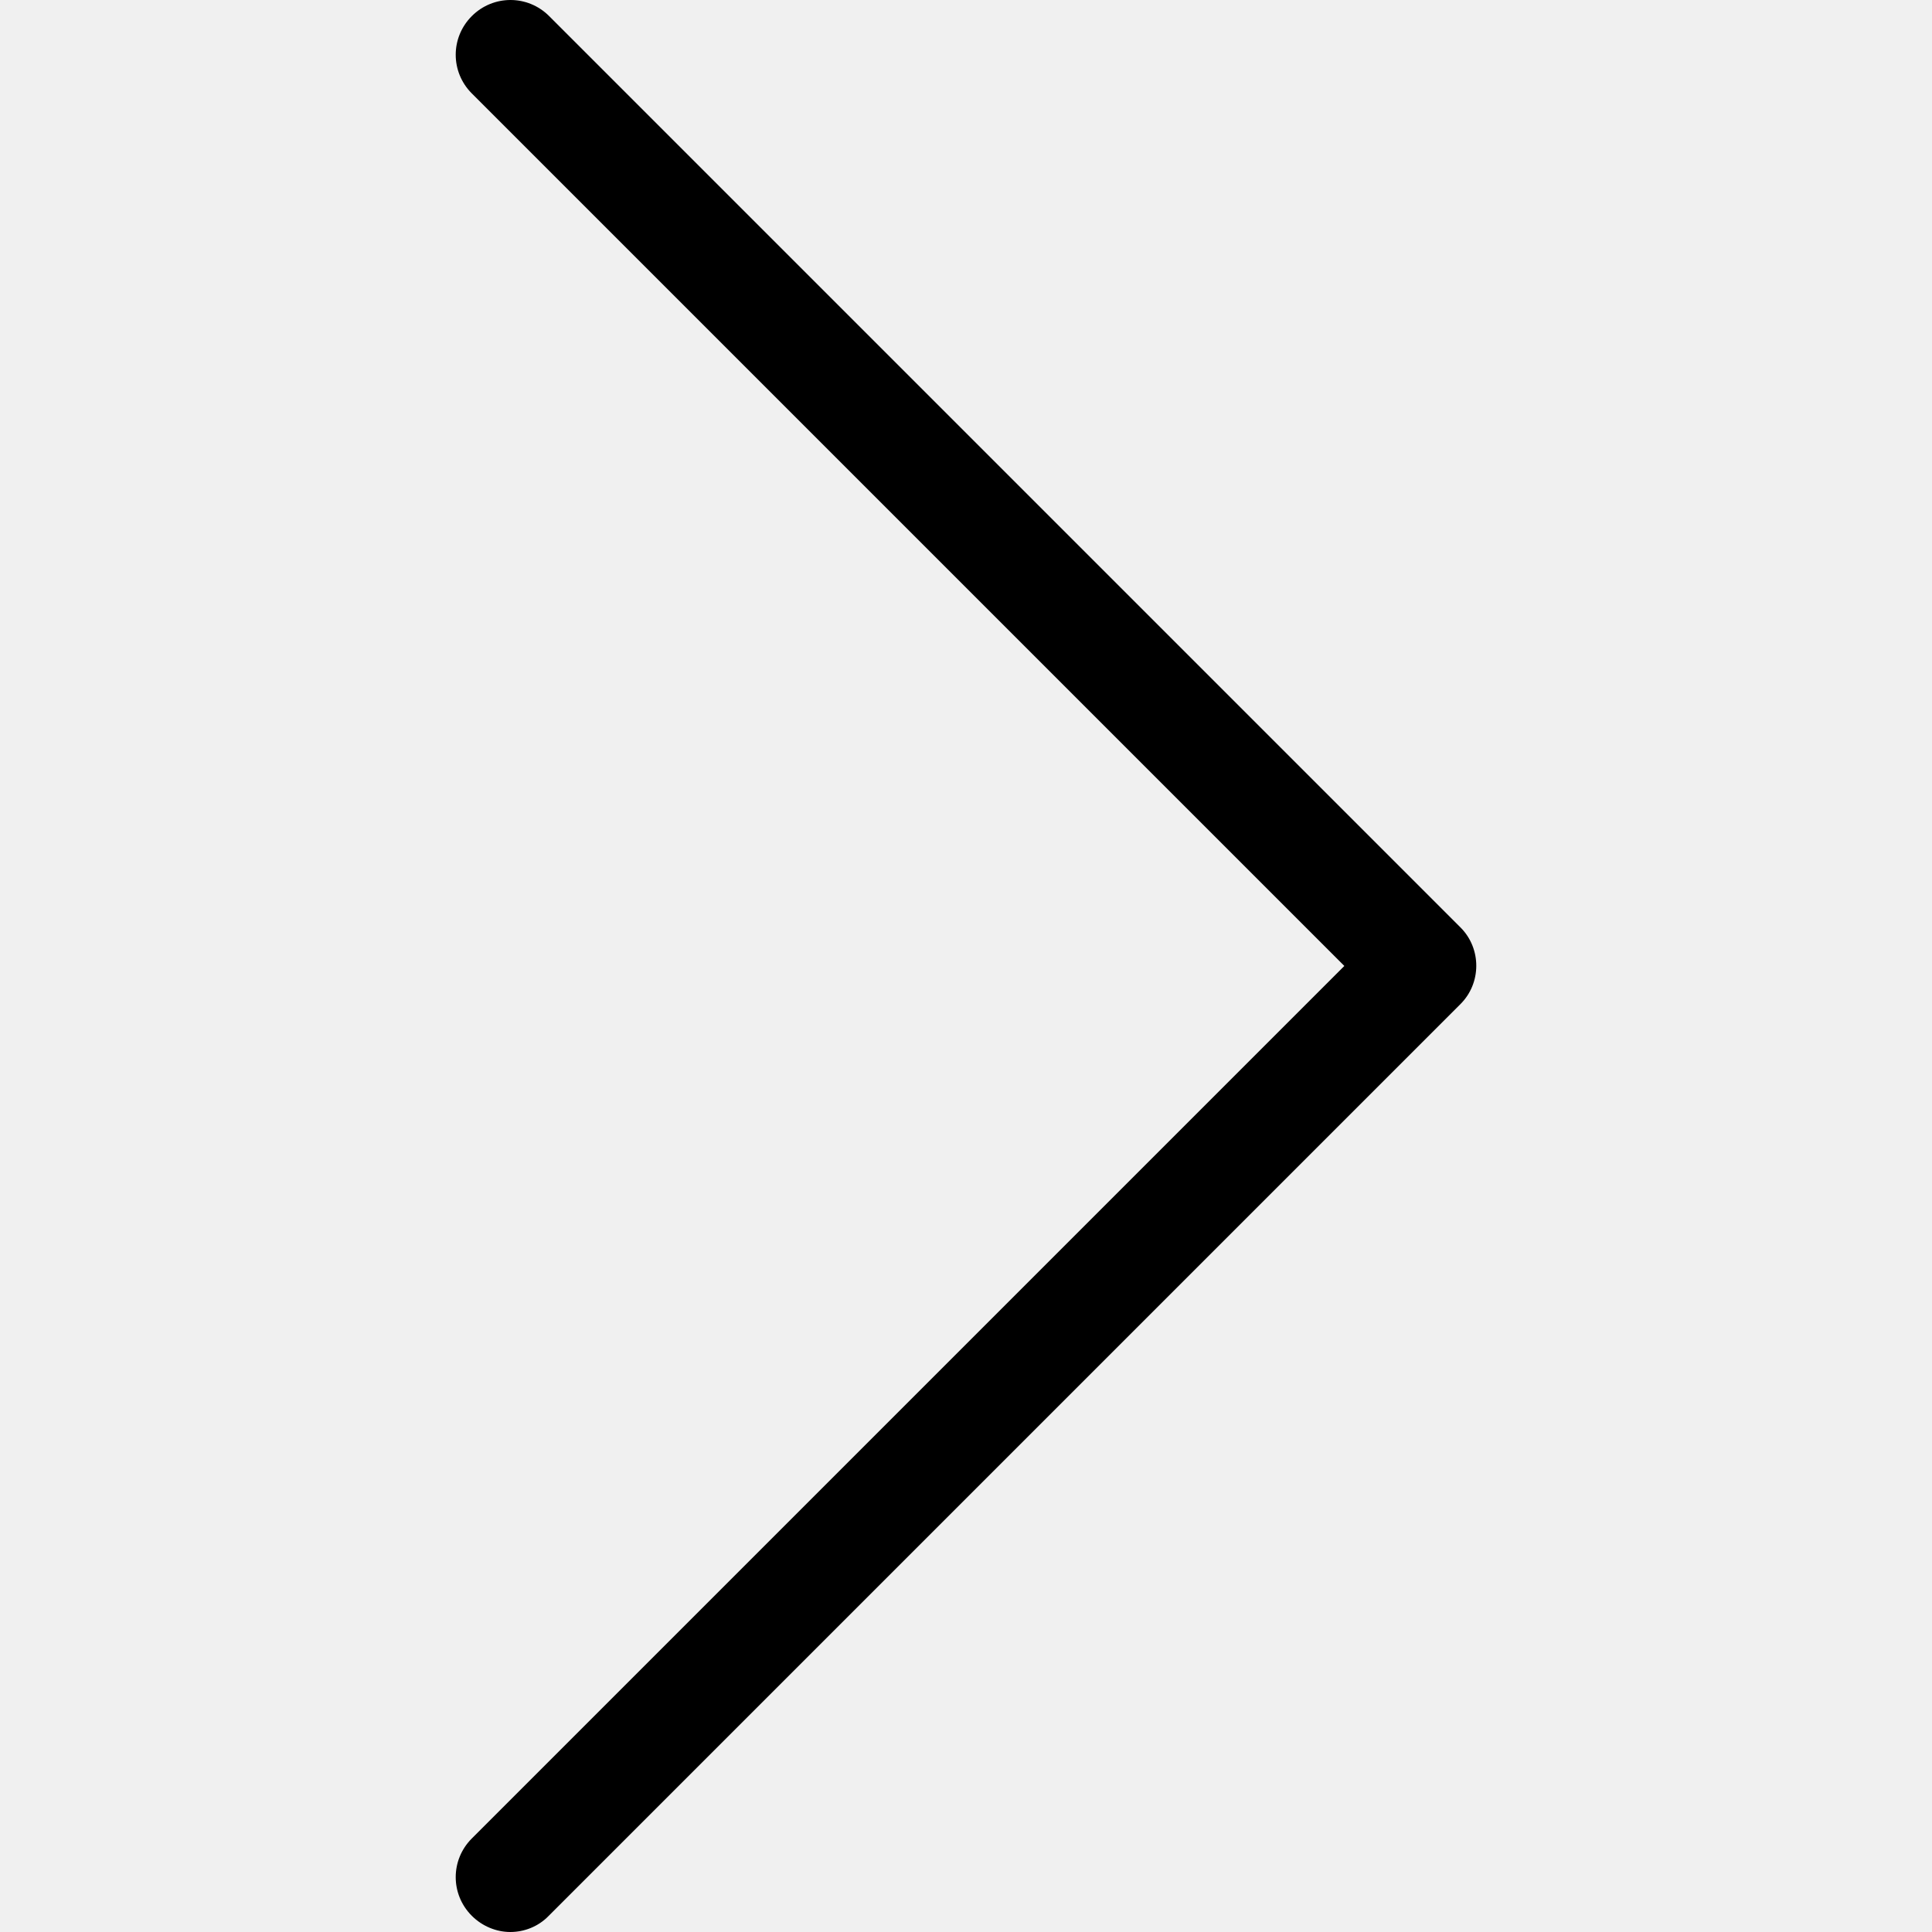
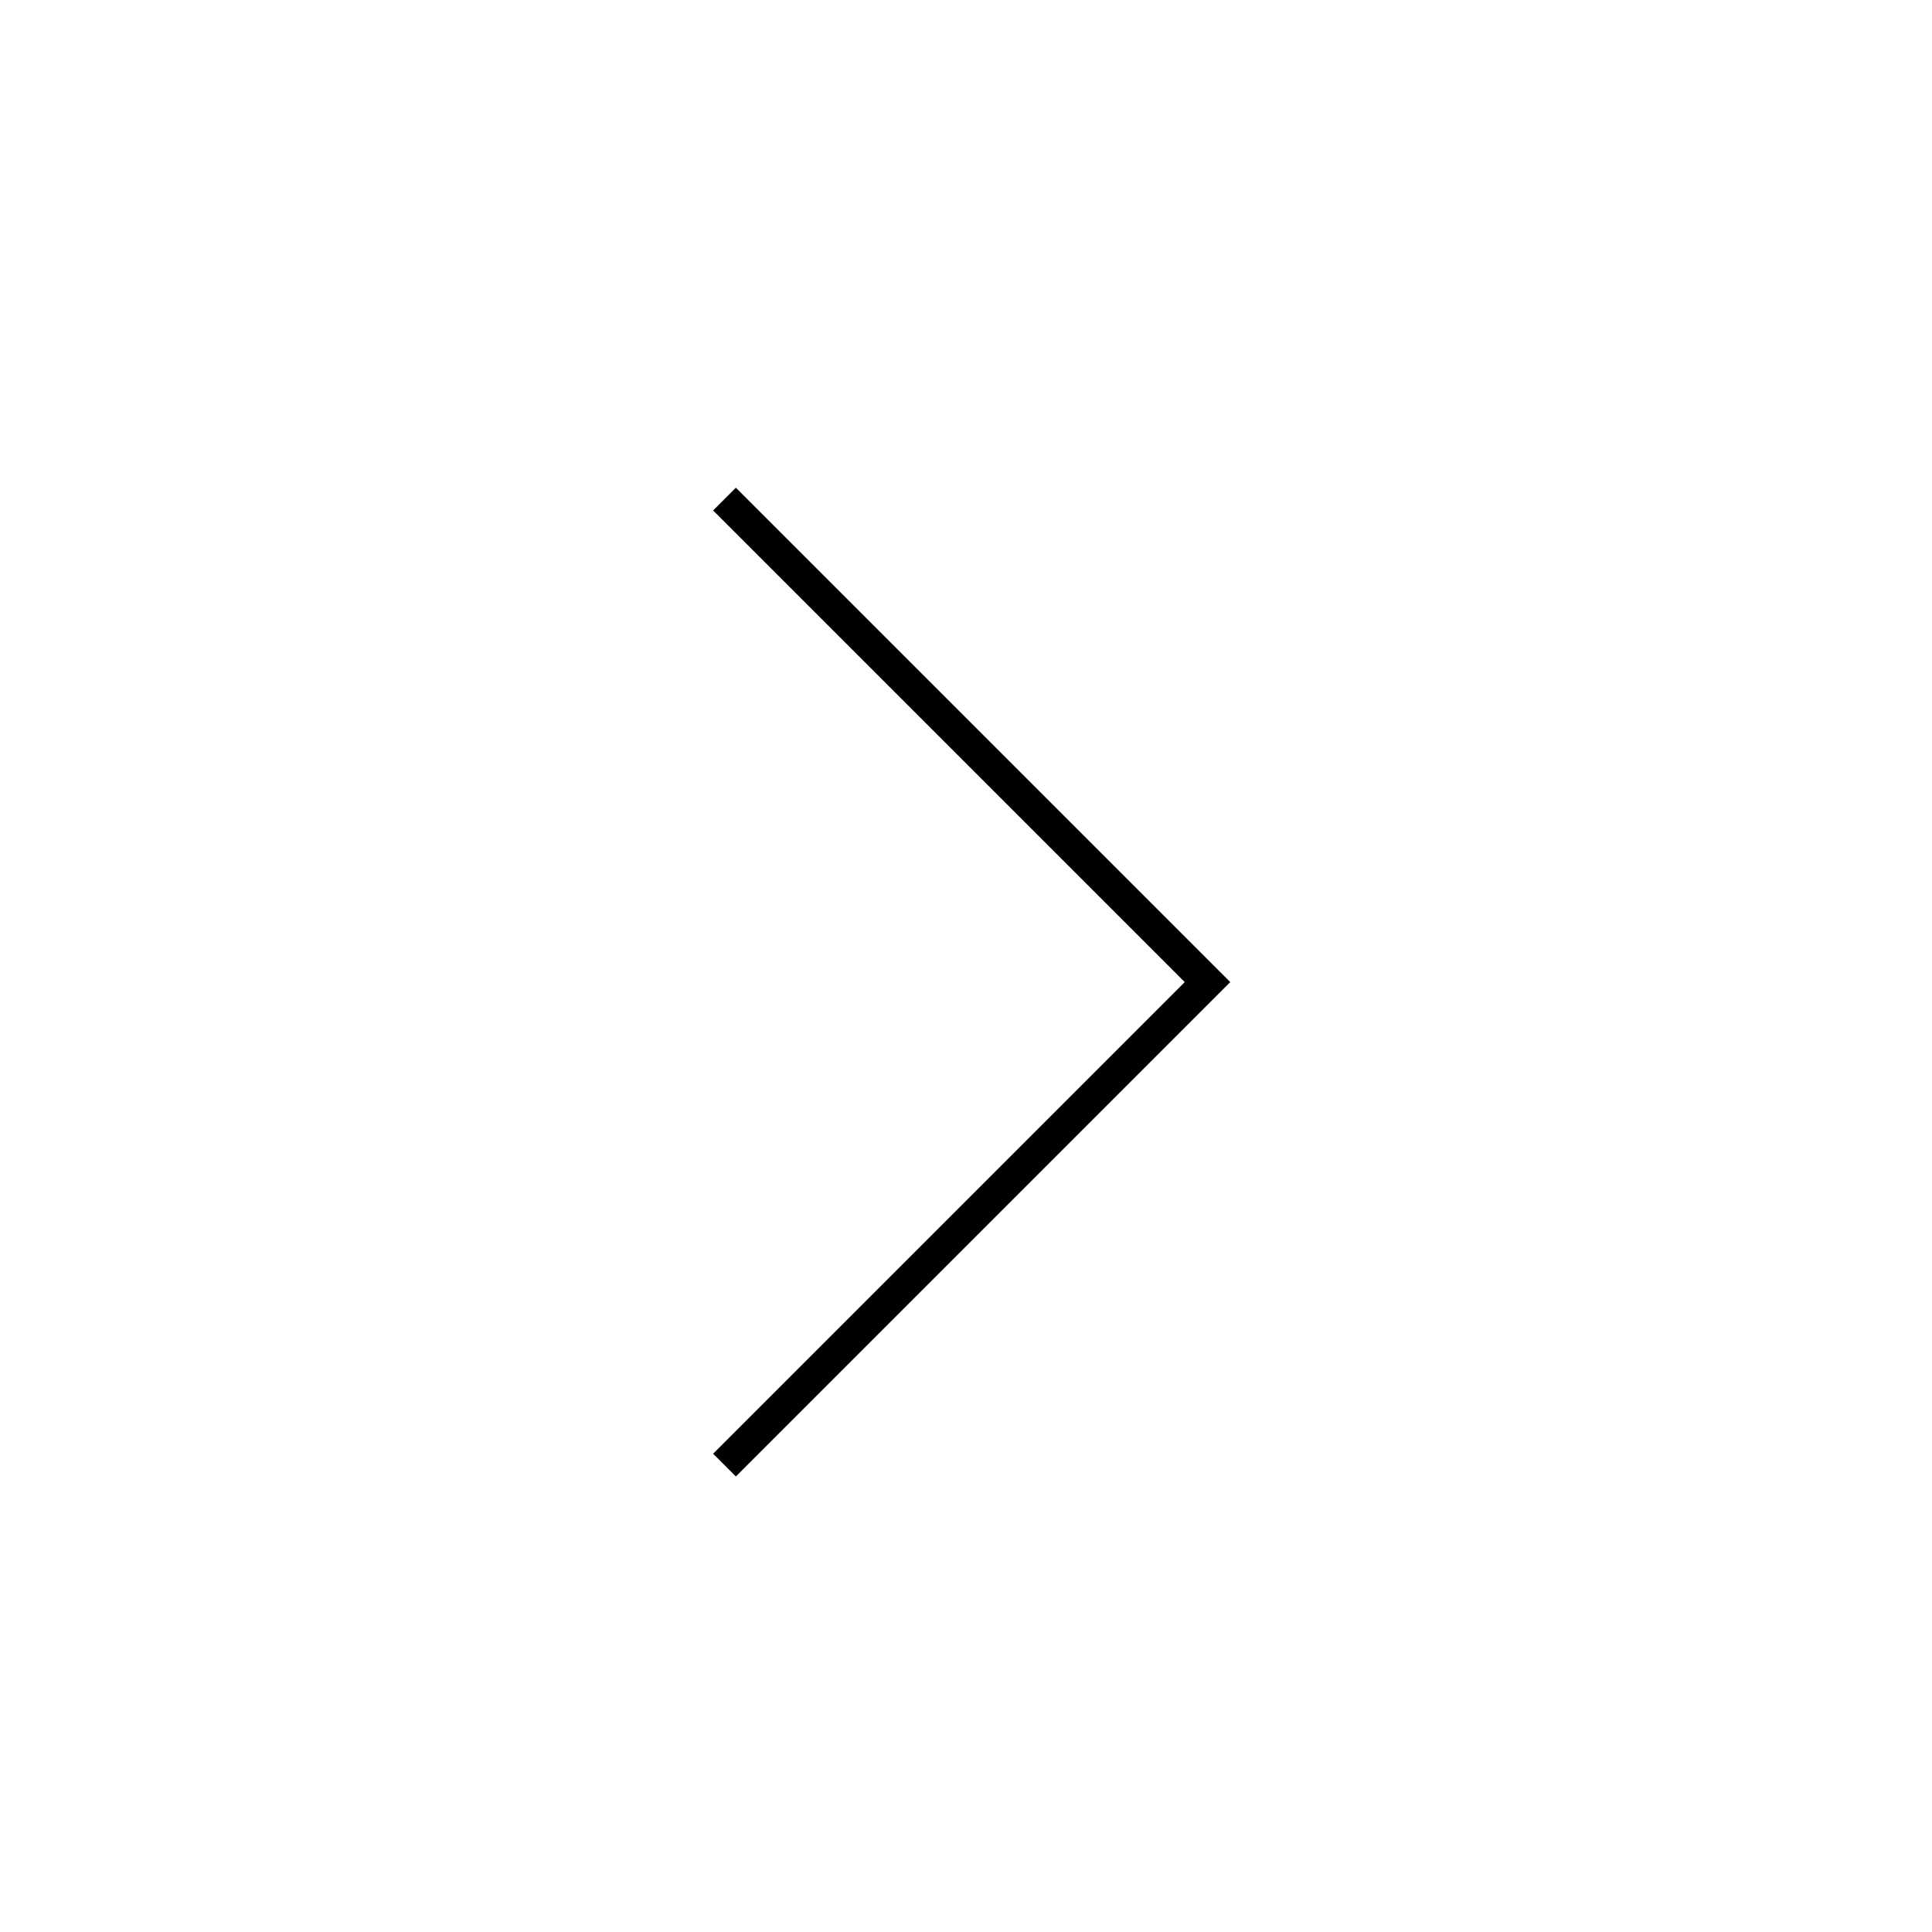
- <svg xmlns="http://www.w3.org/2000/svg" version="1.1" id="Capa_1" x="0px" y="0px" viewBox="0 0 477.175 477.175" style="enable-background:new 0 0 477.175 477.175;" xml:space="preserve">
-   <g>
-     <path d="M360.731,229.075l-225.1-225.1c-5.3-5.3-13.8-5.3-19.1,0s-5.3,13.8,0,19.1l215.5,215.5l-215.5,215.5   c-5.3,5.3-5.3,13.8,0,19.1c2.6,2.6,6.1,4,9.5,4c3.4,0,6.9-1.3,9.5-4l225.1-225.1C365.931,242.875,365.931,234.275,360.731,229.075z   " />
+ <svg xmlns="http://www.w3.org/2000/svg" width="60" height="60" viewBox="0 0 60 60">
+   <defs>
+     <clipPath id="clip-further_60x60">
+       <rect width="60" height="60" />
+     </clipPath>
+   </defs>
+   <g id="further_60x60" clip-path="url(#clip-further_60x60)">
+     <rect width="60" height="60" fill="#fff" />
+     <path id="Path_11" data-name="Path 11" d="M4428,3580l15,15-15,15" transform="translate(-4405.5 -3564.5)" fill="none" stroke="#000" stroke-width="1" />
  </g>
-   <g>
- </g>
-   <g>
- </g>
-   <g>
- </g>
-   <g>
- </g>
-   <g>
- </g>
-   <g>
- </g>
-   <g>
- </g>
-   <g>
- </g>
-   <g>
- </g>
-   <g>
- </g>
-   <g>
- </g>
-   <g>
- </g>
-   <g>
- </g>
-   <g>
- </g>
-   <g>
- </g>
</svg>
